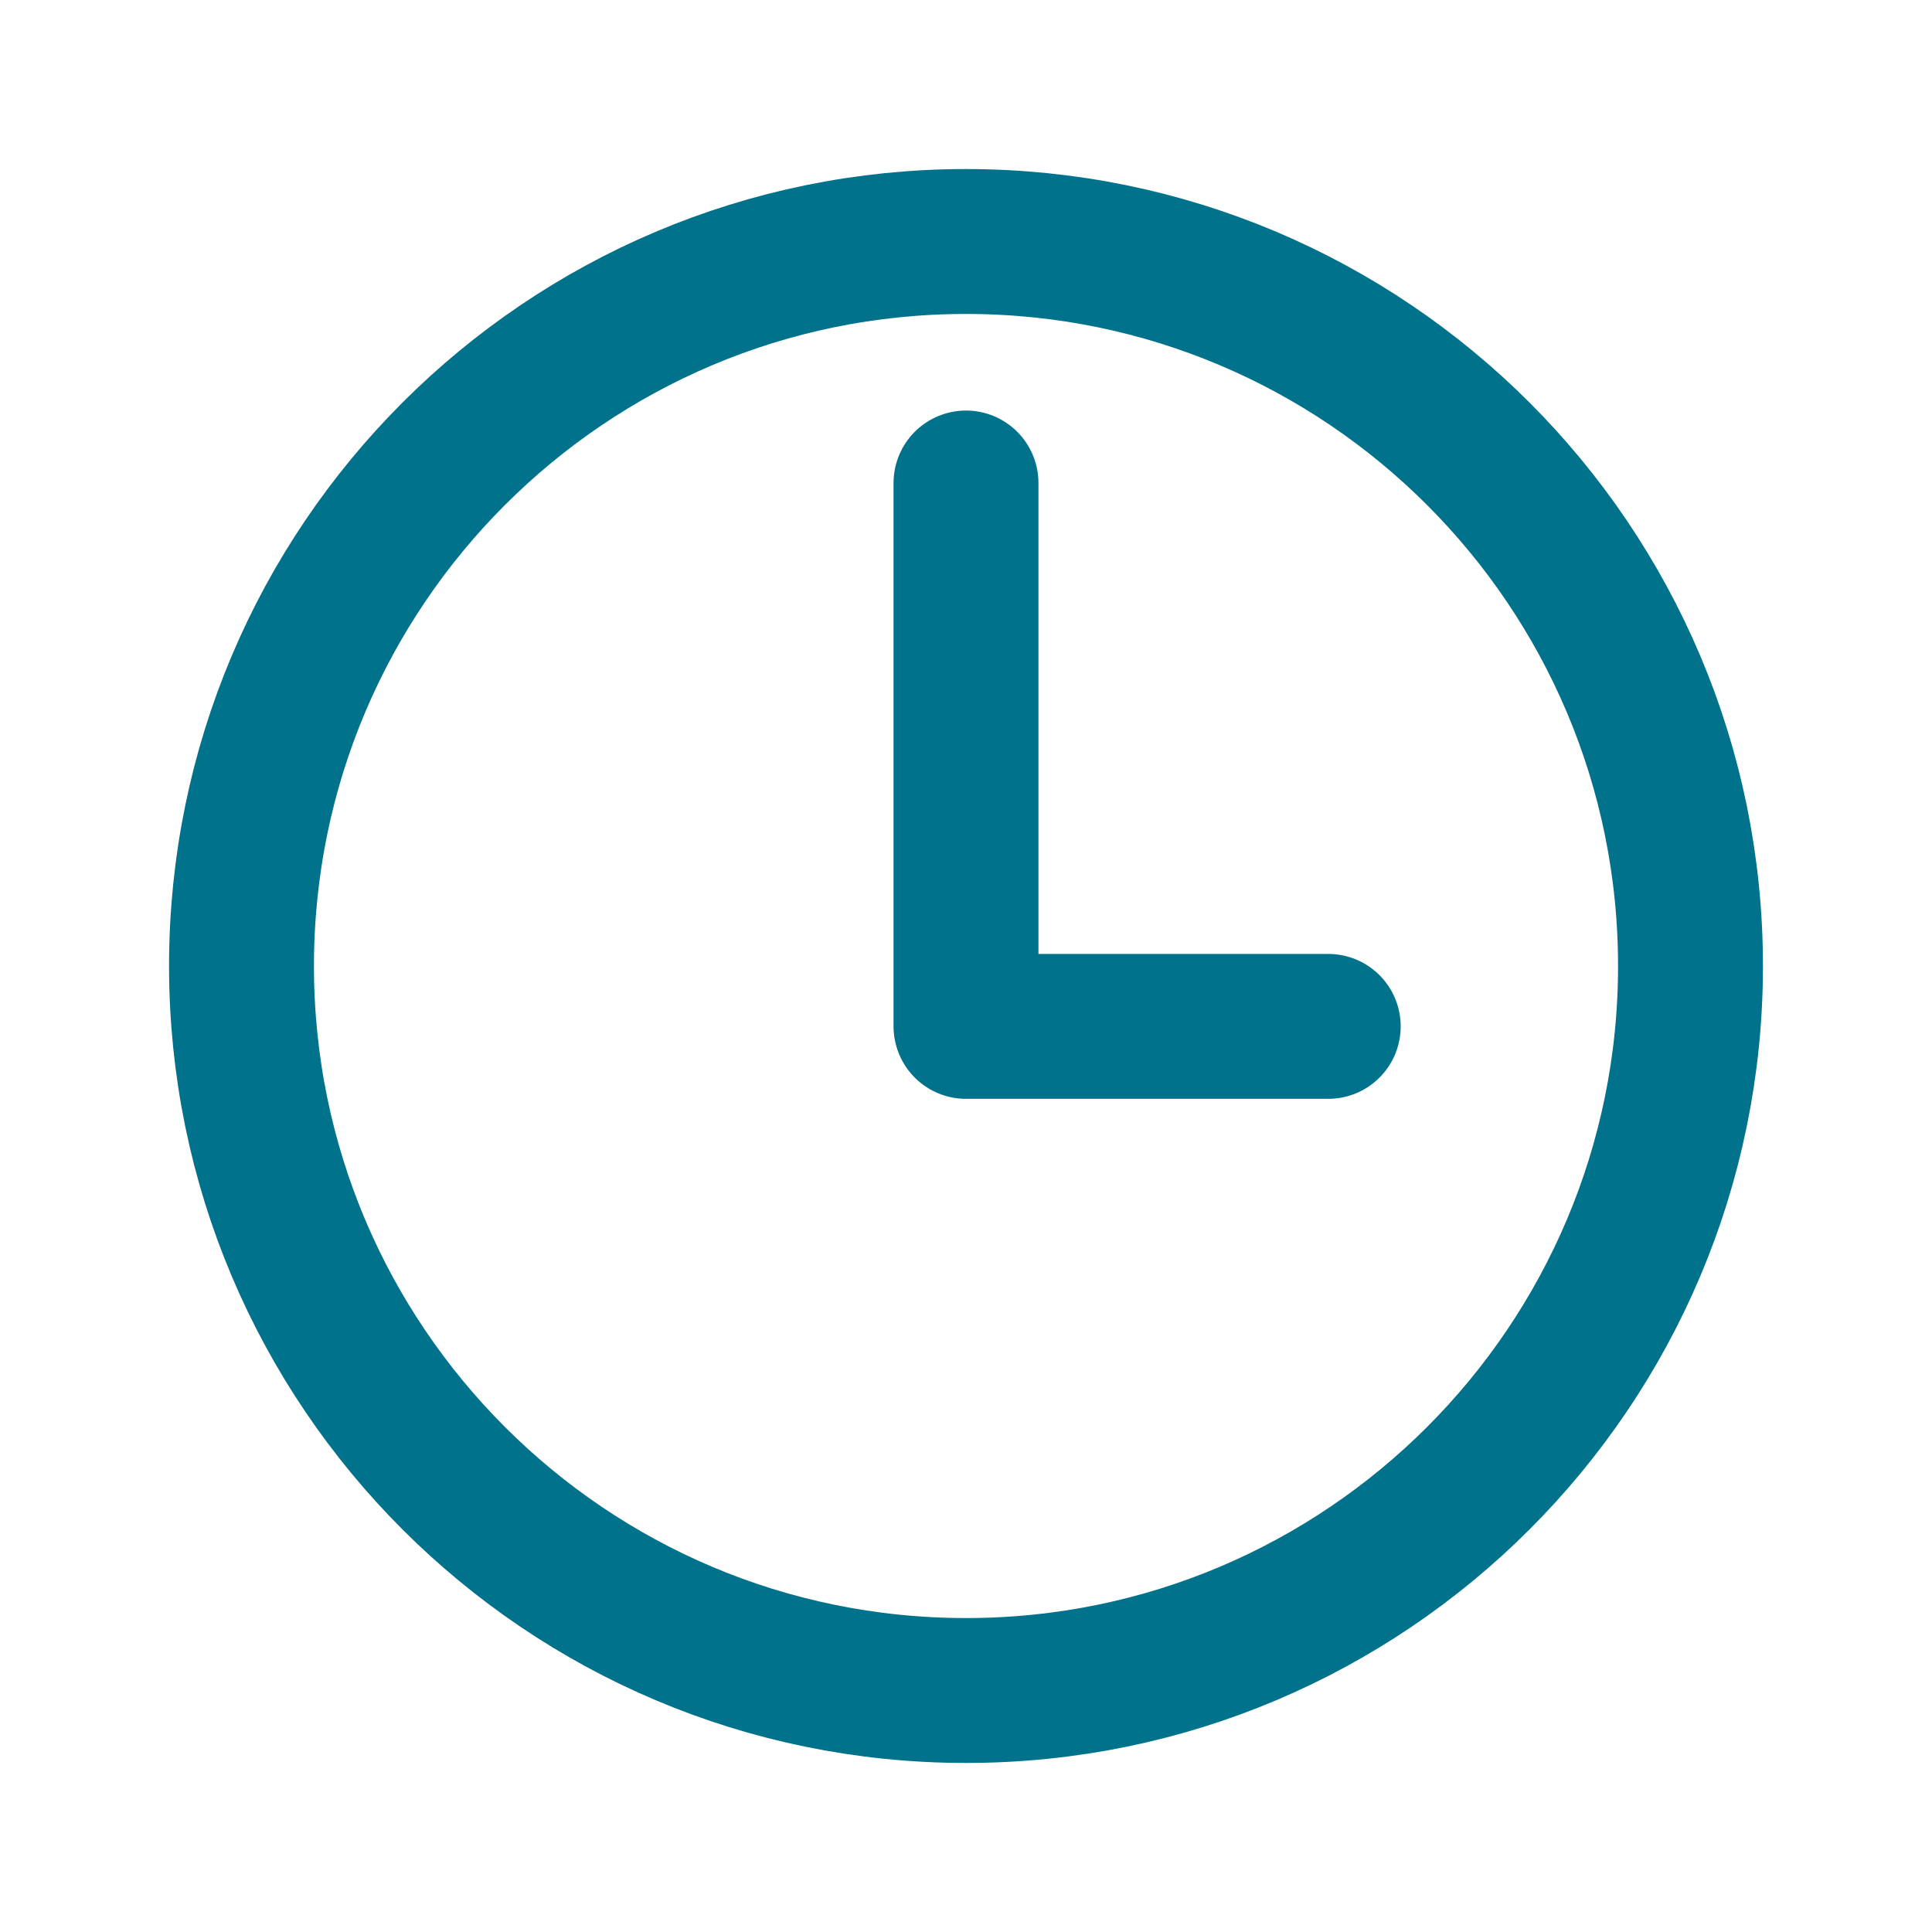
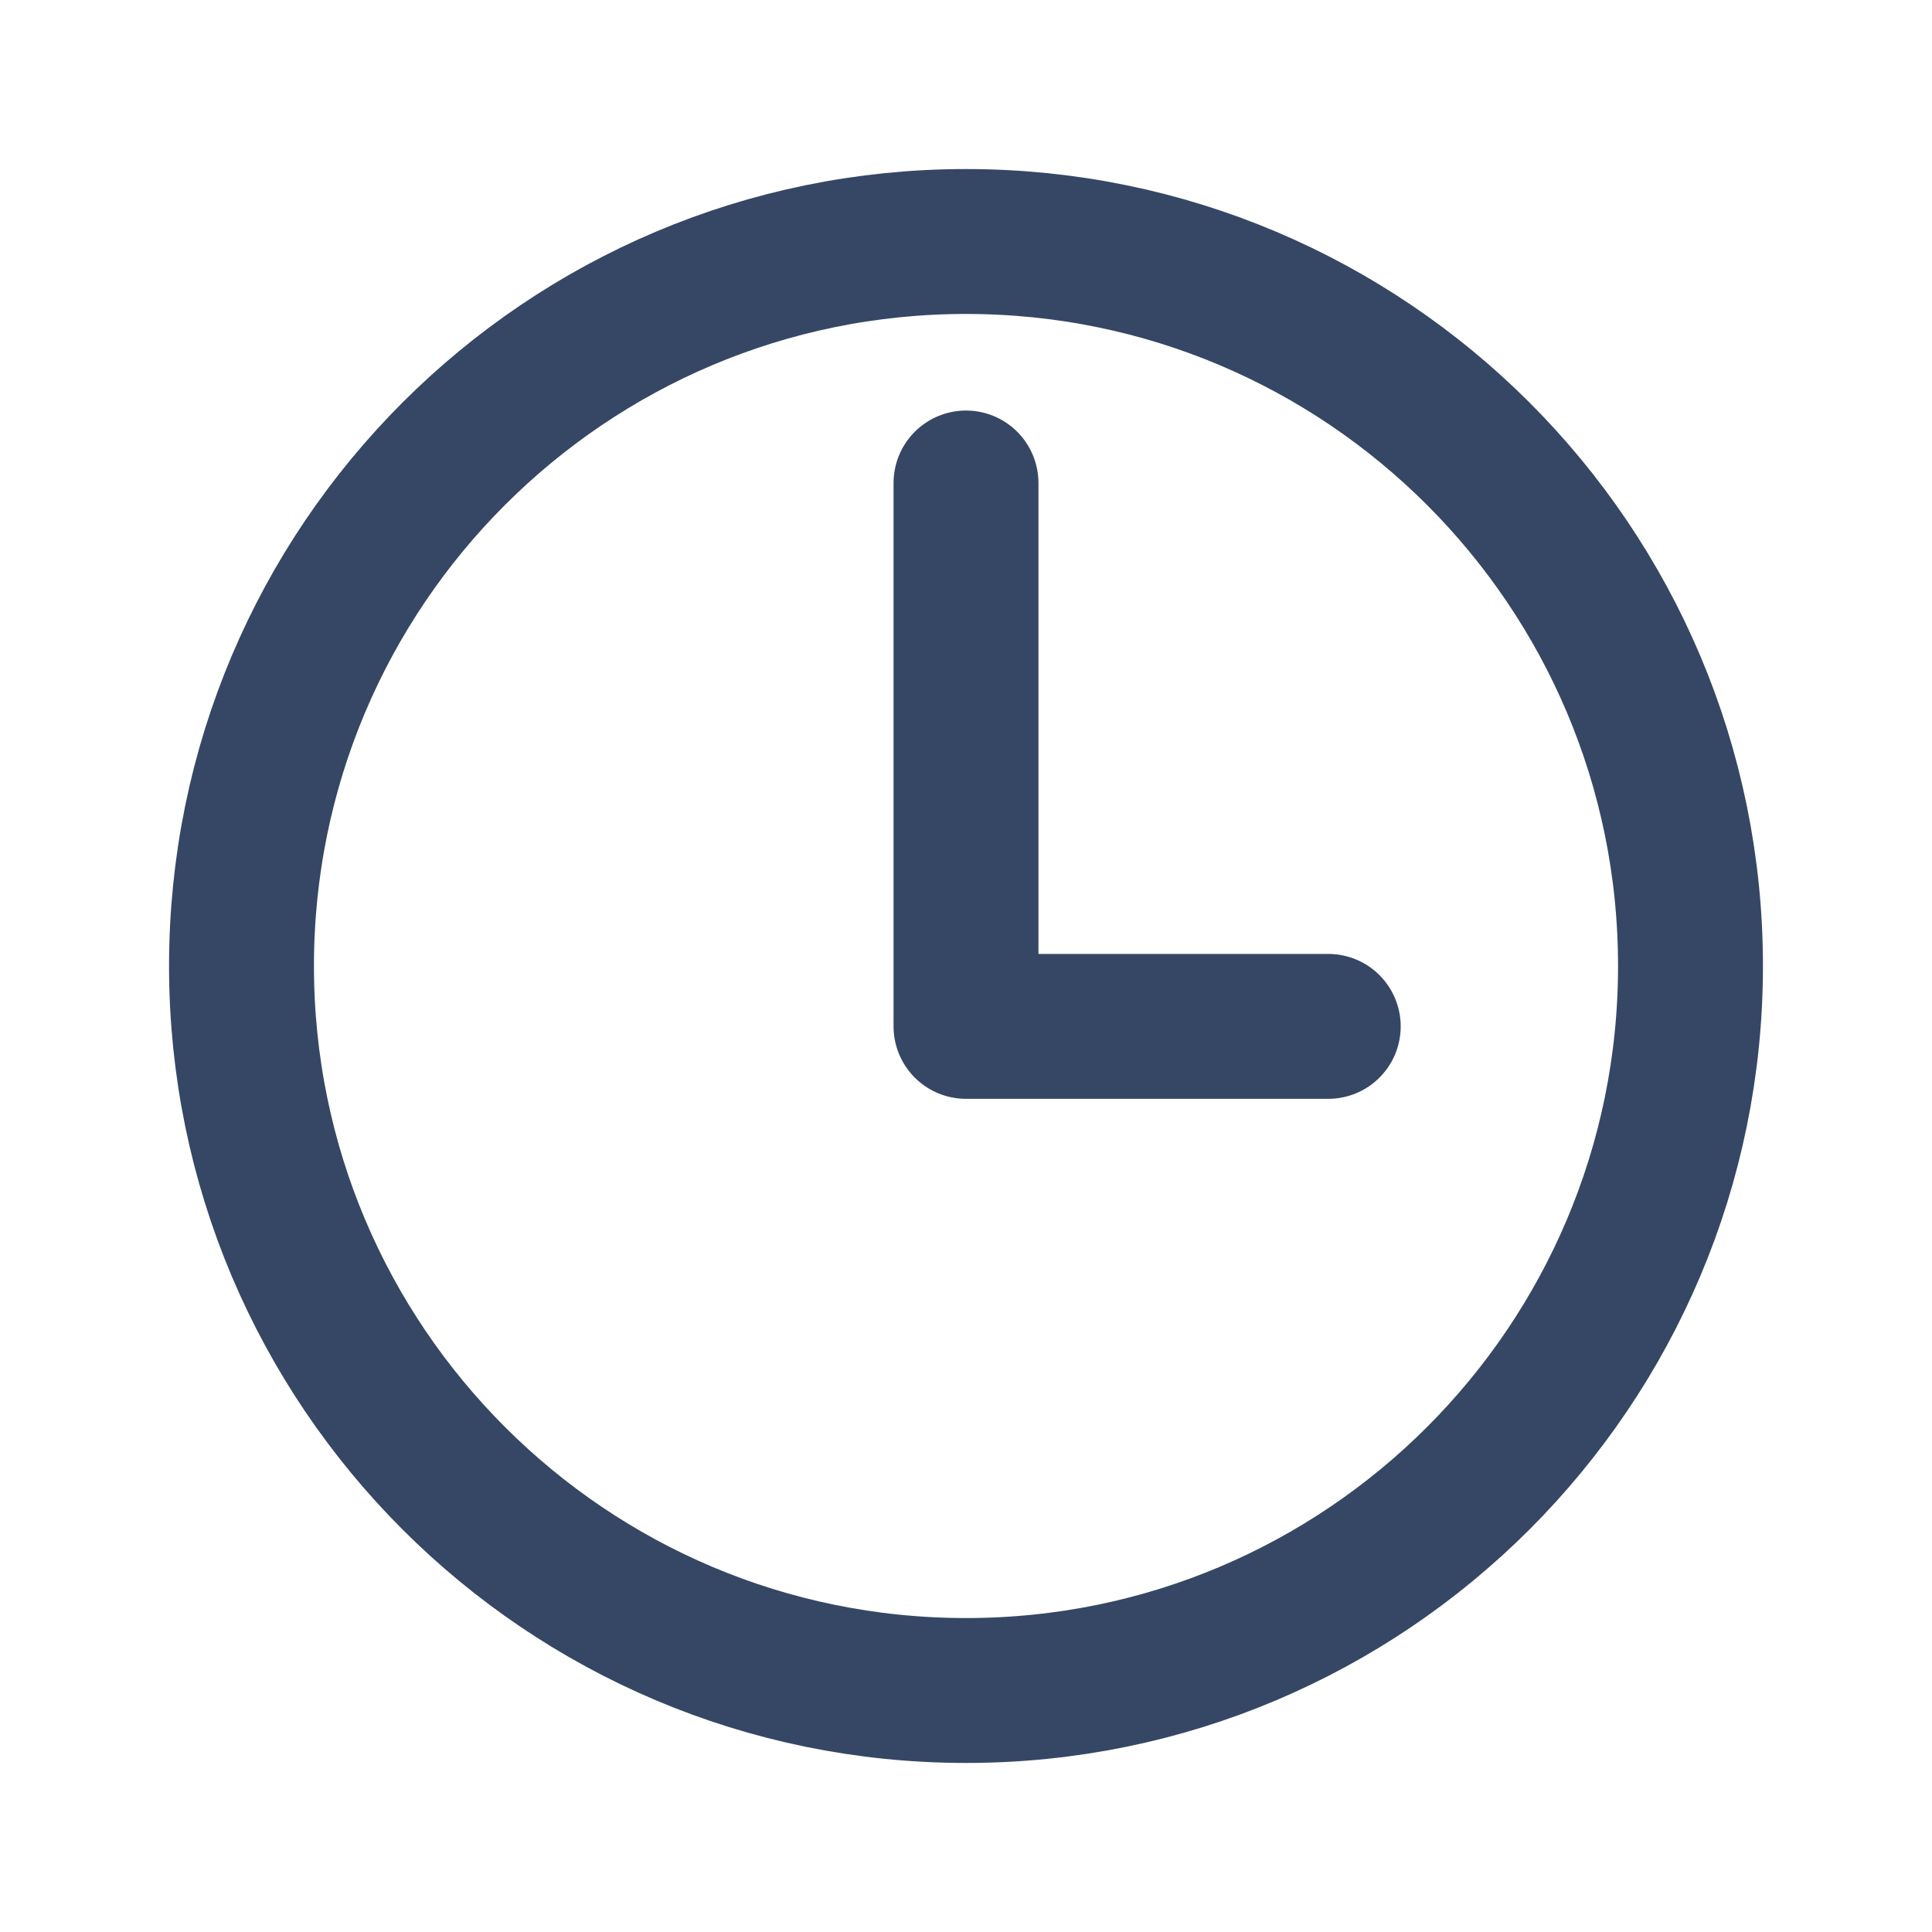
<svg xmlns="http://www.w3.org/2000/svg" width="20" height="20" viewBox="0 0 20 20" fill="none">
-   <path d="M10 2.5C5.859 2.5 2.5 5.859 2.5 10C2.5 14.141 5.859 17.5 10 17.5C14.141 17.5 17.5 14.141 17.5 10C17.5 5.859 14.141 2.5 10 2.5Z" stroke="#01728B" stroke-width="1.5" stroke-miterlimit="10" />
-   <path d="M10 5V10.625H13.75" stroke="#01728B" stroke-width="1.5" stroke-linecap="round" stroke-linejoin="round" />
+   <path d="M10 2.5C5.859 2.5 2.5 5.859 2.5 10C2.5 14.141 5.859 17.5 10 17.5C14.141 17.5 17.5 14.141 17.5 10C17.5 5.859 14.141 2.5 10 2.5Z" stroke="#354764" stroke-width="1.5" stroke-miterlimit="10" />
+   <path d="M10 5V10.625H13.75" stroke="#354764" stroke-width="1.5" stroke-linecap="round" stroke-linejoin="round" />
</svg>
